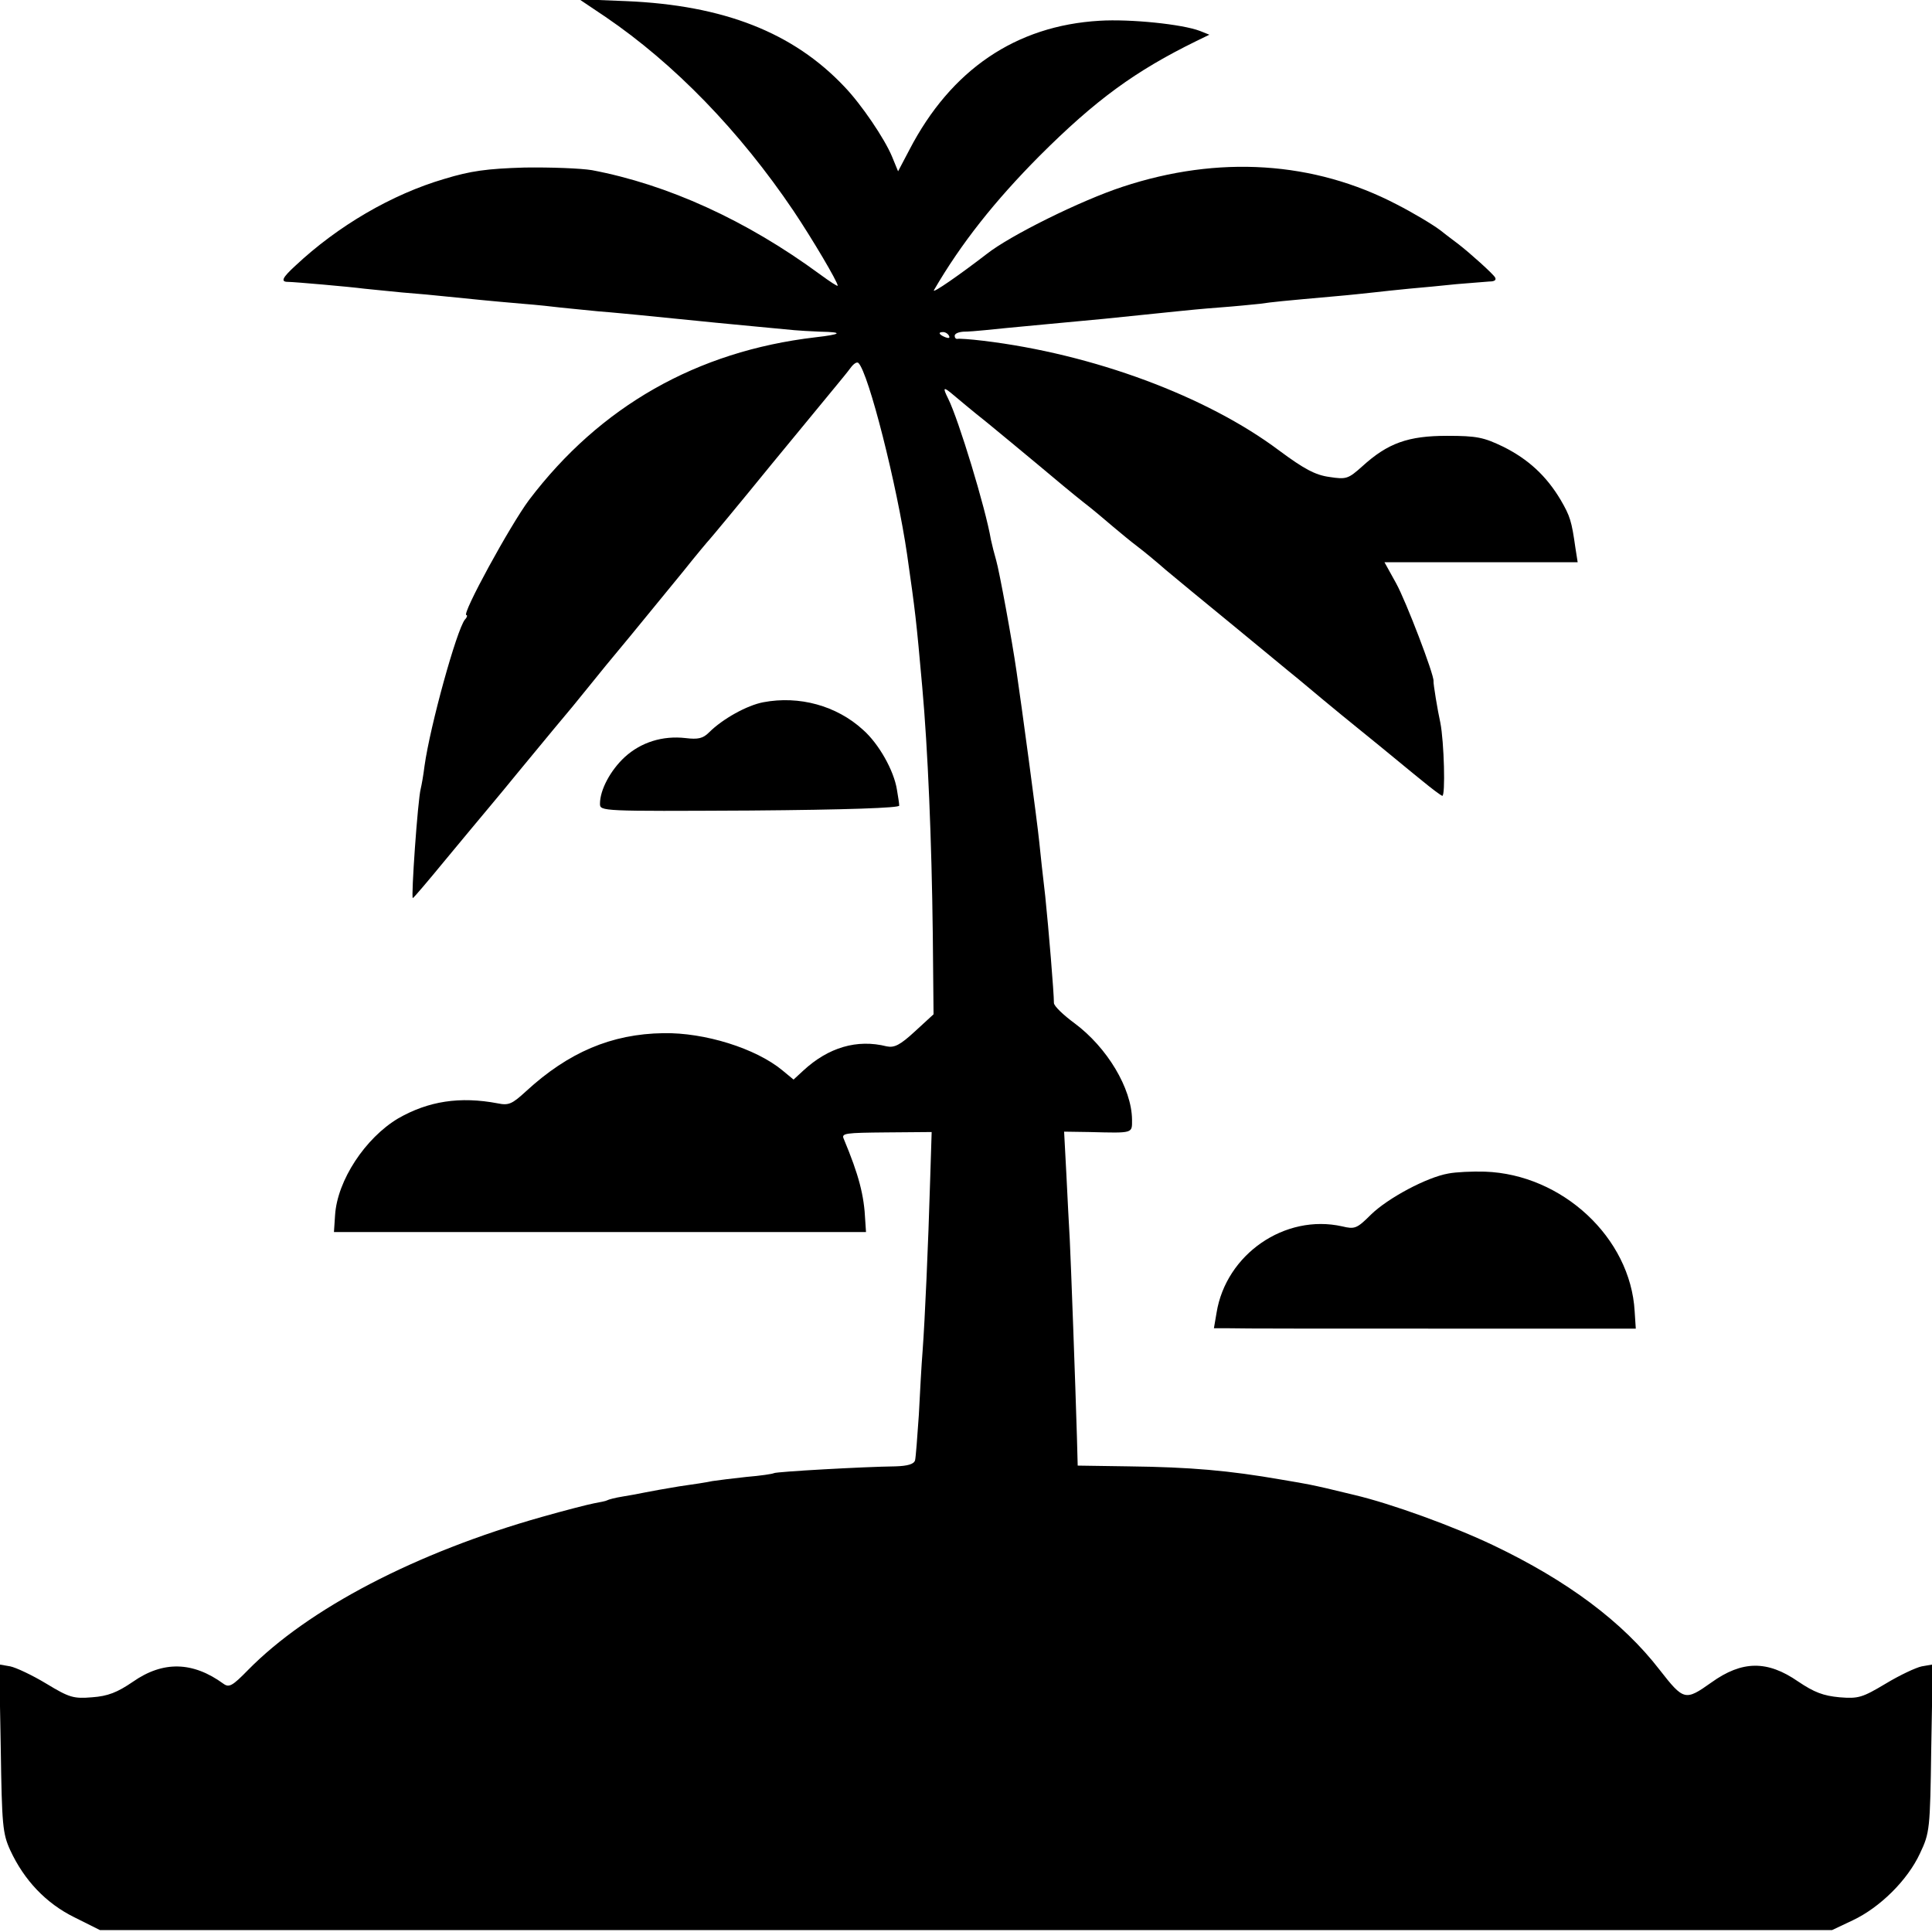
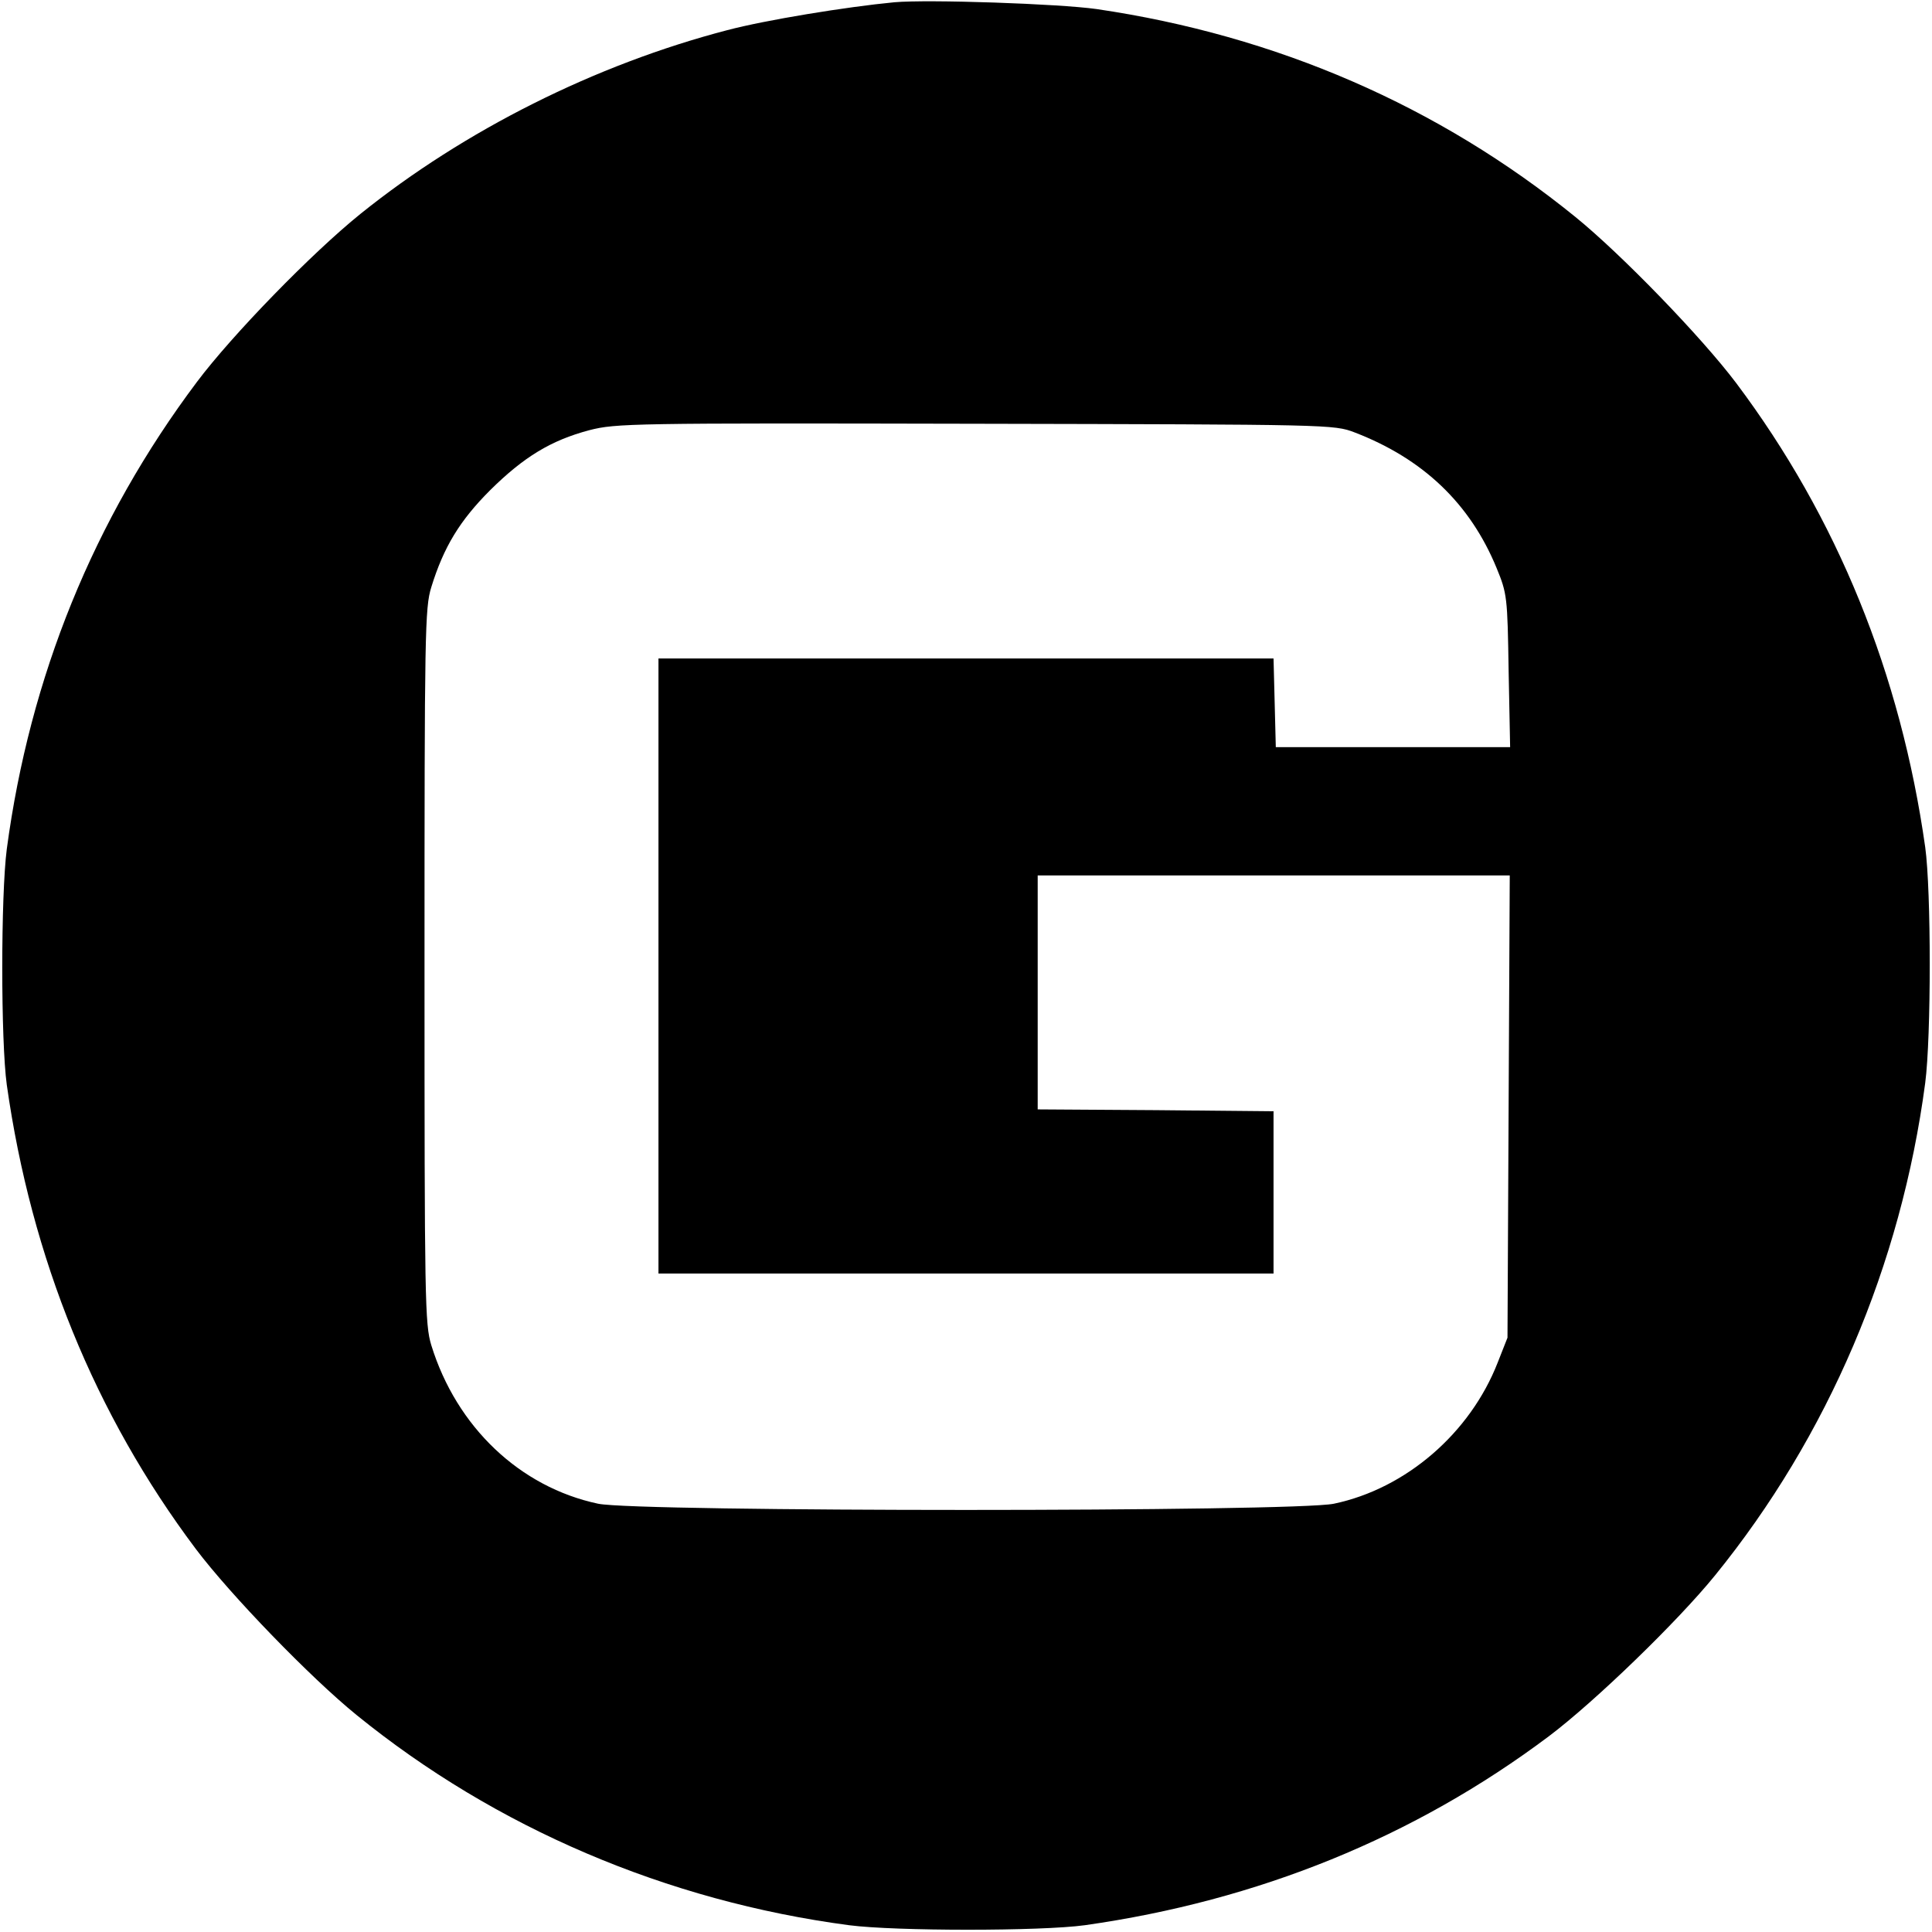
<svg xmlns="http://www.w3.org/2000/svg" version="1.0" width="512pt" height="512pt" viewBox="0 0 512 512" preserveAspectRatio="xMidYMid meet">
  <g transform="translate(0,512) scale(0.1,-0.1)" fill="#000000" stroke="none">
-     <path d="M1605 5075 c182 -124 355 -302 498 -514 49 -73 117 -188 117 -198 0 -3 -21 11 -47 30 -196 144 -404 238 -604 276 -30 5 -110 8 -179 7 -100 -3 -143 -9 -212 -30 -140 -41 -283 -125 -395 -230 -35 -32 -40 -43 -20 -43 16 0 164 -13 202 -18 17 -2 62 -6 100 -10 39 -3 93 -8 120 -11 28 -3 68 -7 90 -9 22 -2 72 -7 110 -10 39 -3 84 -8 100 -10 17 -2 62 -6 100 -10 39 -3 88 -8 110 -10 22 -2 67 -7 100 -10 33 -3 78 -8 100 -10 22 -2 74 -7 115 -11 41 -4 84 -8 95 -9 11 -1 42 -3 69 -4 62 -1 57 -7 -14 -15 -314 -37 -570 -183 -758 -431 -50 -67 -180 -305 -166 -305 3 0 2 -6 -4 -12 -22 -28 -92 -281 -107 -388 -3 -25 -8 -52 -10 -60 -8 -30 -26 -290 -21 -290 2 0 41 46 87 102 46 56 100 120 119 143 19 23 51 61 71 86 20 24 63 76 95 115 33 39 75 90 94 114 19 24 69 85 110 134 41 50 104 127 140 171 35 44 67 82 70 85 3 3 78 93 165 200 88 107 168 204 177 215 9 11 24 29 32 40 8 11 17 17 21 13 27 -27 102 -323 129 -508 22 -154 24 -171 40 -350 15 -166 25 -407 28 -656 l2 -212 -49 -45 c-40 -37 -55 -44 -75 -40 -79 20 -155 -3 -221 -64 l-26 -24 -29 24 c-71 59 -207 101 -316 99 -138 -2 -252 -51 -364 -154 -37 -34 -46 -38 -75 -32 -100 19 -184 6 -264 -40 -87 -52 -161 -164 -167 -256 l-3 -45 705 0 705 0 -2 30 c-3 68 -17 121 -57 217 -7 15 5 16 113 17 l120 1 -4 -127 c-5 -171 -14 -373 -20 -453 -3 -36 -7 -112 -10 -170 -4 -58 -8 -112 -10 -120 -3 -10 -19 -15 -52 -16 -83 -1 -315 -14 -322 -18 -3 -2 -36 -7 -73 -10 -37 -4 -77 -9 -90 -11 -13 -3 -52 -9 -88 -14 -36 -6 -76 -13 -90 -16 -14 -3 -41 -8 -60 -11 -19 -3 -38 -8 -41 -10 -3 -2 -19 -5 -35 -8 -16 -3 -78 -19 -138 -36 -333 -94 -619 -243 -779 -406 -41 -42 -50 -47 -65 -36 -81 59 -160 61 -240 5 -41 -28 -66 -38 -108 -41 -49 -4 -60 -1 -121 36 -38 23 -81 43 -96 46 l-29 5 4 -222 c3 -204 5 -226 25 -270 37 -80 95 -141 170 -178 l68 -34 2295 0 2295 0 55 26 c72 34 145 106 178 177 26 55 27 63 30 279 l4 222 -29 -5 c-15 -3 -58 -23 -96 -46 -62 -37 -72 -40 -122 -36 -43 4 -67 13 -110 42 -81 56 -148 56 -230 -3 -69 -49 -73 -48 -137 34 -98 127 -244 236 -441 330 -107 51 -270 110 -367 133 -25 6 -58 14 -75 18 -36 8 -42 10 -120 23 -138 24 -240 33 -404 35 l-135 2 -2 75 c-4 138 -16 464 -19 524 -2 33 -6 111 -9 173 l-6 113 67 -1 c118 -3 113 -4 113 33 -1 83 -66 191 -152 255 -30 22 -55 46 -55 54 0 27 -14 196 -23 283 -6 50 -13 115 -16 145 -5 51 -48 370 -60 450 -12 84 -46 268 -54 295 -5 17 -11 41 -14 55 -14 83 -86 319 -113 373 -16 32 -13 33 14 10 12 -10 51 -43 89 -73 37 -30 99 -82 139 -115 39 -33 91 -76 115 -95 25 -19 60 -49 80 -66 19 -16 48 -40 64 -52 16 -12 50 -40 75 -62 25 -21 105 -87 176 -145 72 -59 150 -124 175 -144 25 -21 99 -83 166 -137 67 -54 140 -115 164 -134 23 -19 47 -37 52 -39 9 -3 5 144 -5 194 -7 31 -19 104 -18 110 2 16 -73 212 -99 259 l-31 56 256 0 256 0 -6 38 c-10 71 -14 84 -39 127 -38 64 -86 108 -152 141 -52 25 -70 29 -149 29 -103 0 -157 -19 -225 -81 -37 -33 -42 -35 -87 -28 -37 5 -67 21 -133 70 -192 144 -493 256 -785 291 -33 4 -63 6 -67 5 -5 -1 -8 3 -8 8 0 6 10 10 23 11 12 0 38 2 57 4 19 2 89 9 155 15 66 6 138 13 160 15 68 7 158 16 195 20 19 2 69 7 110 10 41 3 91 8 110 10 34 5 55 7 200 20 36 3 81 8 100 10 19 2 62 7 95 10 33 3 89 8 125 12 36 3 75 6 87 7 14 0 19 4 15 11 -6 10 -66 64 -97 88 -5 4 -27 20 -47 36 -21 16 -73 47 -116 69 -220 115 -473 131 -727 47 -110 -36 -298 -129 -360 -178 -70 -54 -146 -107 -140 -96 72 124 161 236 279 355 150 150 255 226 416 305 l35 17 -25 10 c-47 18 -185 32 -266 27 -222 -13 -394 -130 -504 -342 l-30 -57 -16 39 c-20 48 -81 138 -126 185 -136 144 -320 216 -578 227 l-125 5 70 -47z m910 -845 c3 -6 -1 -7 -9 -4 -18 7 -21 14 -7 14 6 0 13 -4 16 -10z" />
-     <path d="M2023 3259 c-43 -8 -108 -44 -144 -80 -16 -16 -29 -19 -62 -15 -61 7 -118 -11 -161 -50 -38 -35 -66 -87 -66 -124 0 -20 3 -20 398 -18 257 2 396 7 395 13 0 6 -3 24 -6 42 -8 51 -48 122 -90 159 -70 64 -169 91 -264 73z" />
-     <path d="M3838 2010 c-57 -10 -160 -65 -205 -109 -37 -37 -43 -39 -76 -31 -152 34 -308 -74 -333 -229 l-7 -41 39 0 c22 -1 273 -1 559 -1 l520 0 -3 46 c-11 195 -192 363 -397 370 -33 1 -77 -1 -97 -5z" />
+     <path d="M2370 5114 c-126 -12 -341 -47 -443 -74 -349 -91 -696 -265 -972 -487 -129 -104 -340 -321 -433 -445 -274 -365 -443 -782 -504 -1238 -16 -123 -16 -509 0 -625 65 -459 233 -873 501 -1230 92 -122 304 -341 426 -440 368 -299 822 -493 1305 -557 123 -16 509 -16 625 0 459 65 873 233 1230 501 122 92 341 304 440 426 299 368 493 822 557 1305 16 123 16 509 0 625 -65 459 -233 873 -501 1230 -92 122 -304 341 -426 440 -362 294 -792 481 -1269 551 -99 14 -446 26 -536 18z m1220 -1140 c182 -70 306 -189 376 -359 28 -68 29 -77 32 -272 l4 -203 -311 0 -310 0 -3 118 -3 117 -815 0 -815 0 0 -815 0 -815 815 0 815 0 0 215 0 215 -312 3 -313 2 0 310 0 310 625 0 626 0 -3 -612 -3 -613 -26 -66 c-73 -187 -243 -334 -434 -374 -104 -22 -1846 -22 -1950 0 -207 44 -375 203 -442 420 -17 56 -18 116 -18 1005 0 888 1 949 18 1004 33 107 76 177 156 257 89 88 161 132 263 159 70 18 111 19 1023 17 942 -2 950 -2 1005 -23z" />
  </g>
</svg>
